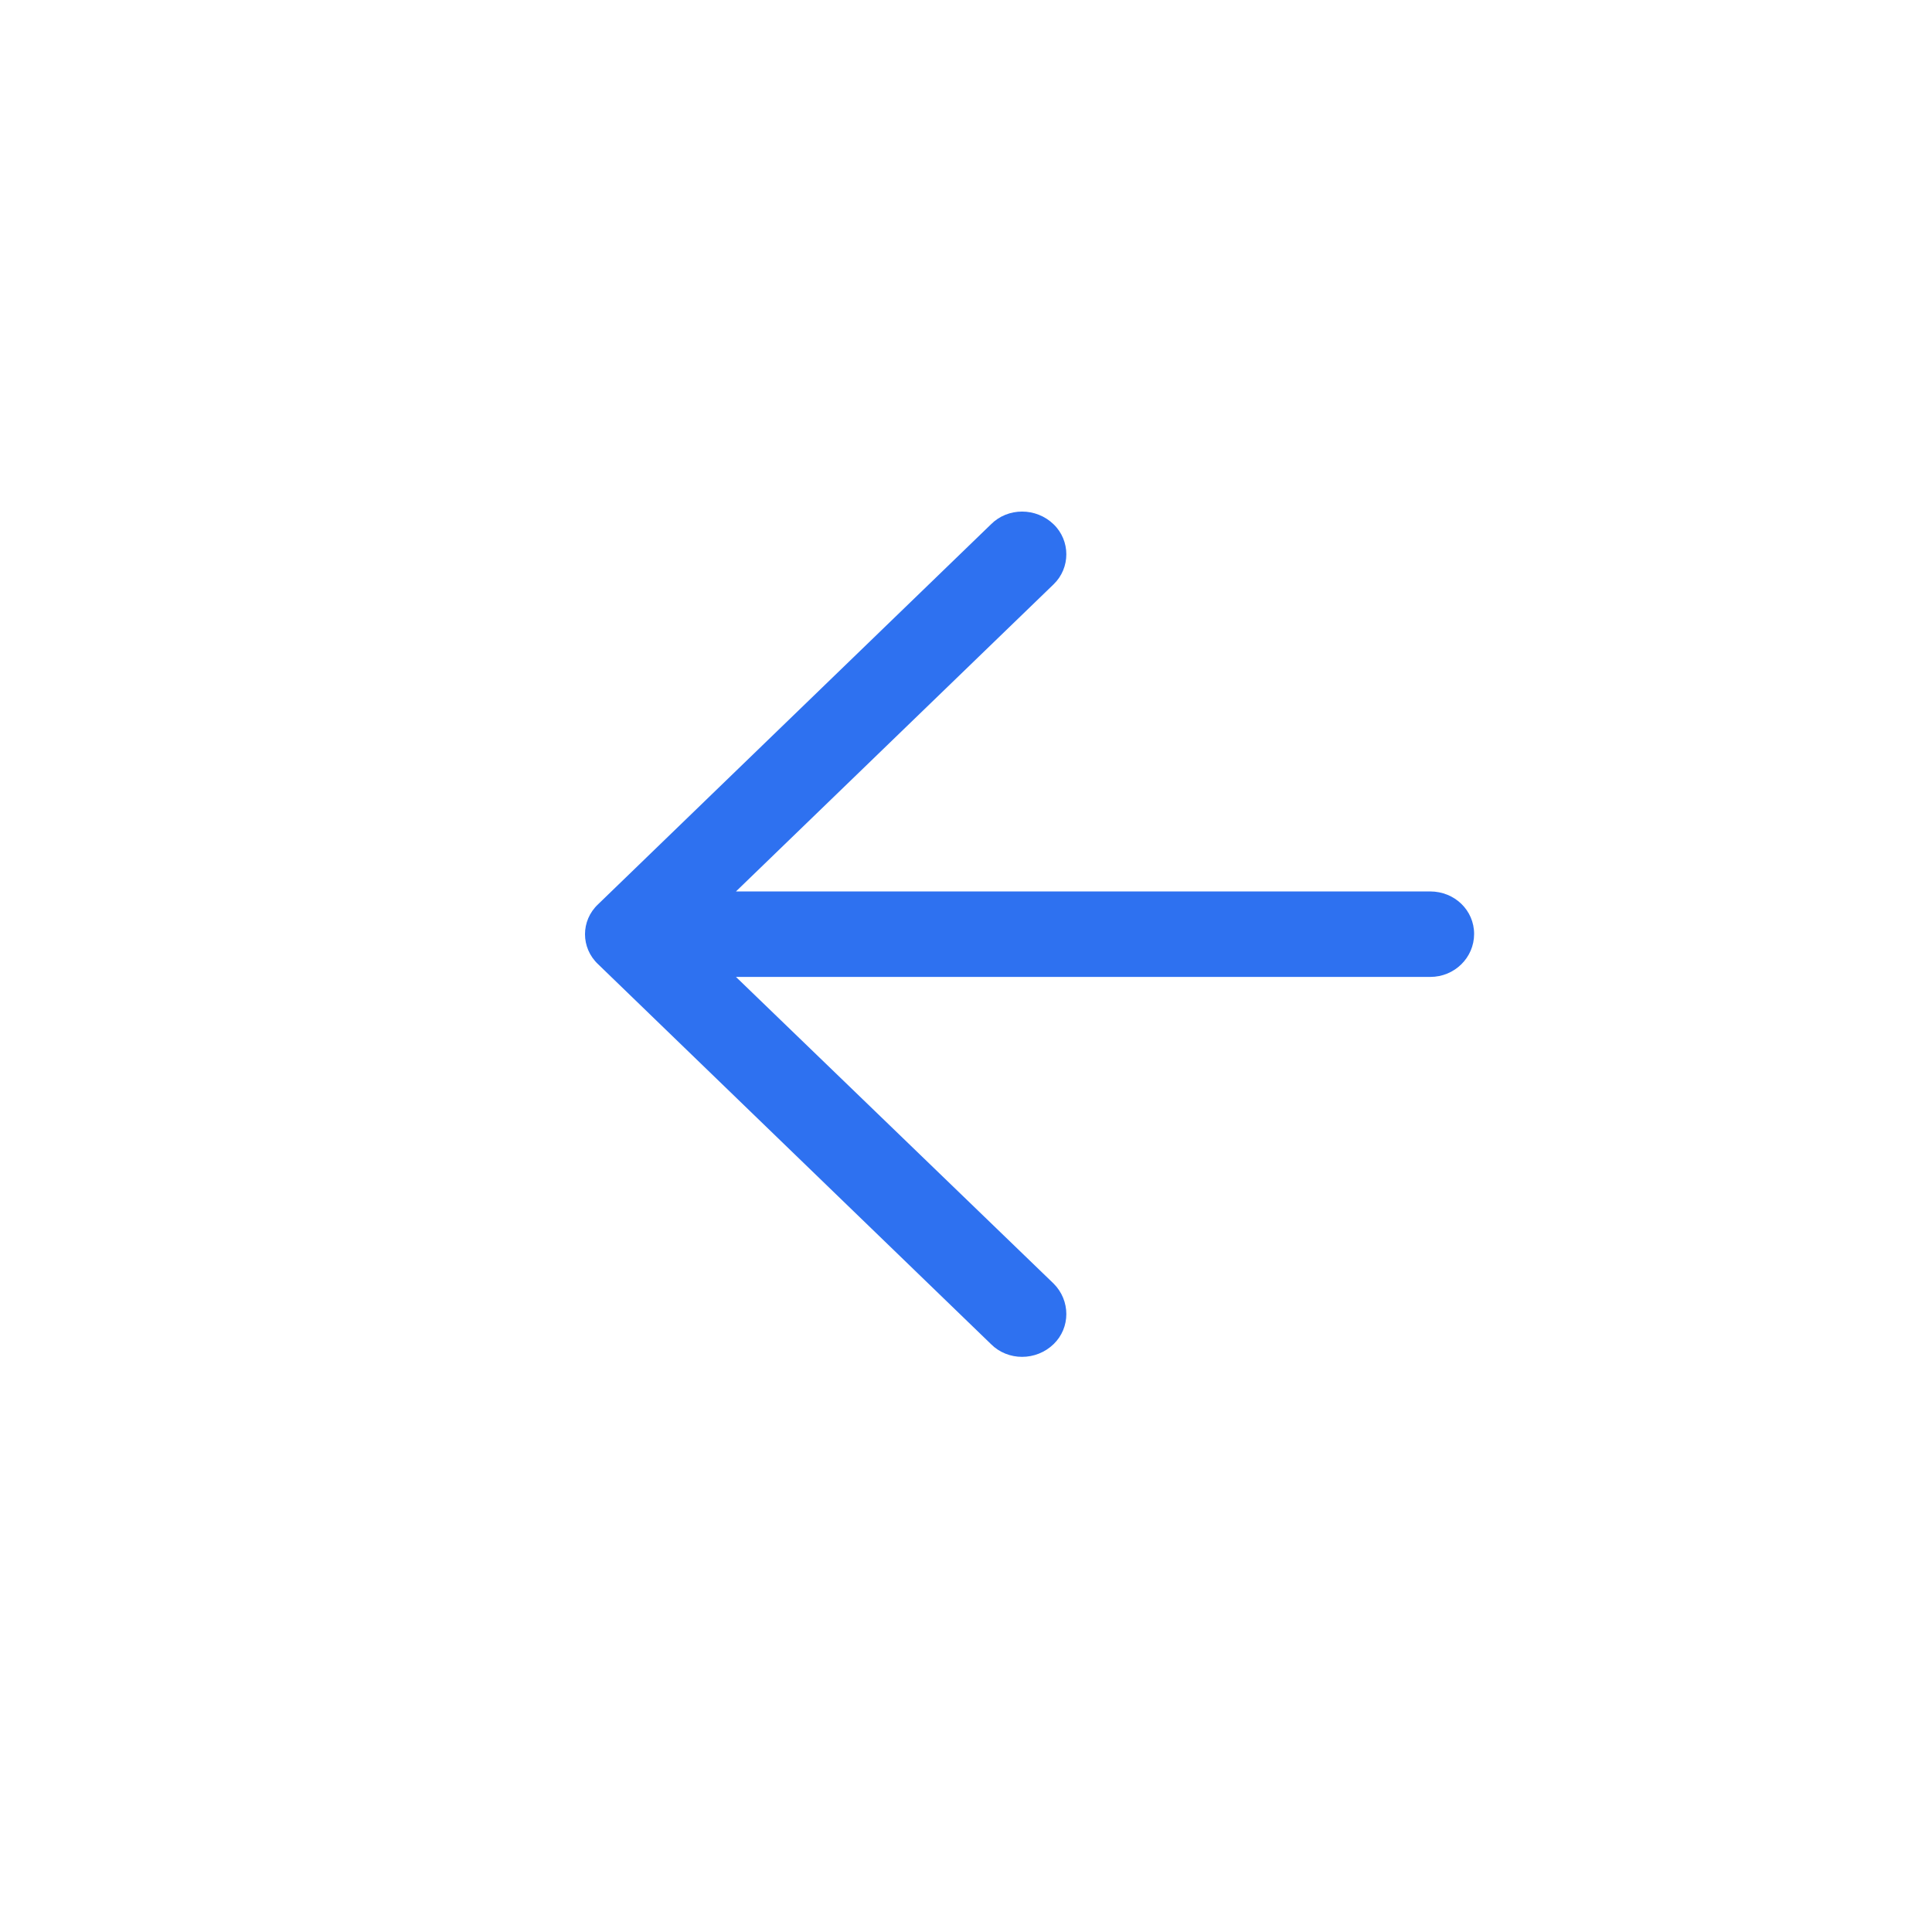
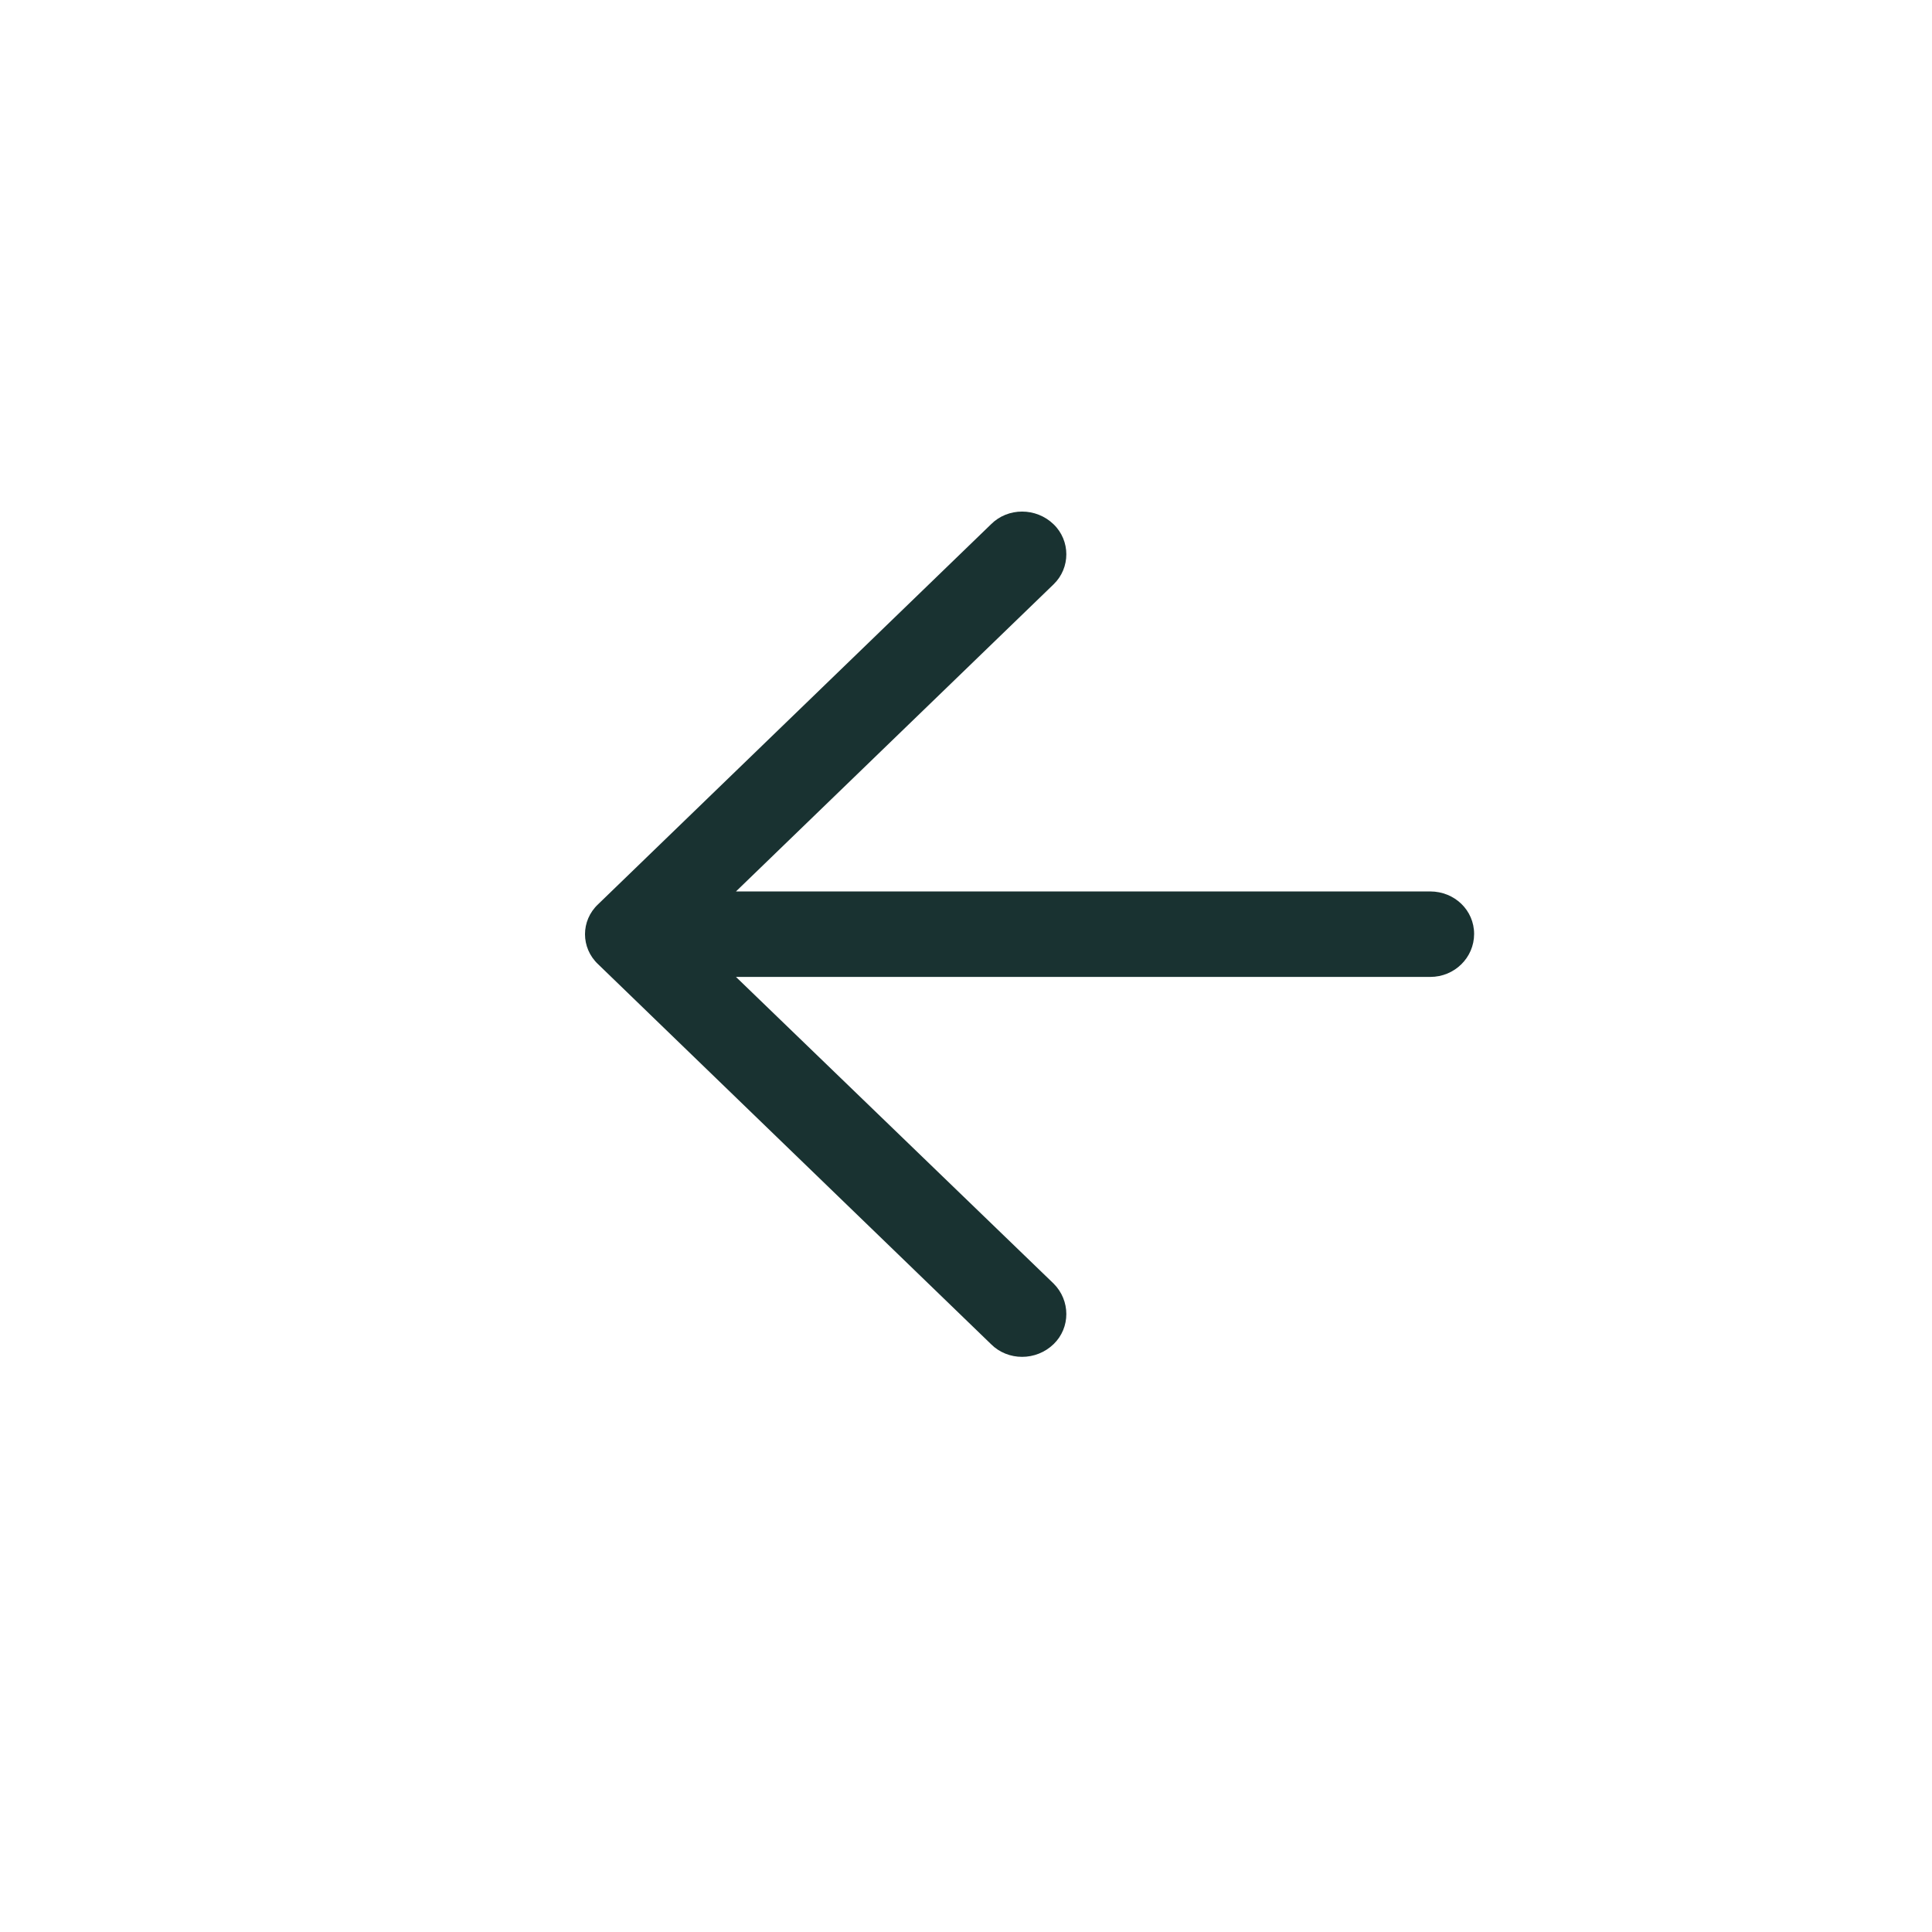
<svg xmlns="http://www.w3.org/2000/svg" width="32" height="32" viewBox="0 0 32 32" fill="none">
-   <path d="M16.414 8.684C16.694 8.403 17.161 8.403 17.451 8.684C17.732 8.955 17.732 9.407 17.451 9.678L12.19 14.765H23.689C24.094 14.766 24.416 15.077 24.416 15.469C24.416 15.86 24.094 16.181 23.689 16.181H12.19L17.451 21.26C17.732 21.54 17.732 21.992 17.451 22.263C17.161 22.544 16.694 22.544 16.414 22.263L9.907 15.971C9.617 15.699 9.617 15.248 9.907 14.977L16.414 8.684Z" fill="#2E71F0" />
+   <path d="M16.414 8.684C16.694 8.403 17.161 8.403 17.451 8.684C17.732 8.955 17.732 9.407 17.451 9.678L12.19 14.765H23.689C24.094 14.766 24.416 15.077 24.416 15.469C24.416 15.86 24.094 16.181 23.689 16.181H12.19L17.451 21.26C17.732 21.54 17.732 21.992 17.451 22.263C17.161 22.544 16.694 22.544 16.414 22.263L9.907 15.971C9.617 15.699 9.617 15.248 9.907 14.977L16.414 8.684Z" fill="#193231" />
</svg>
